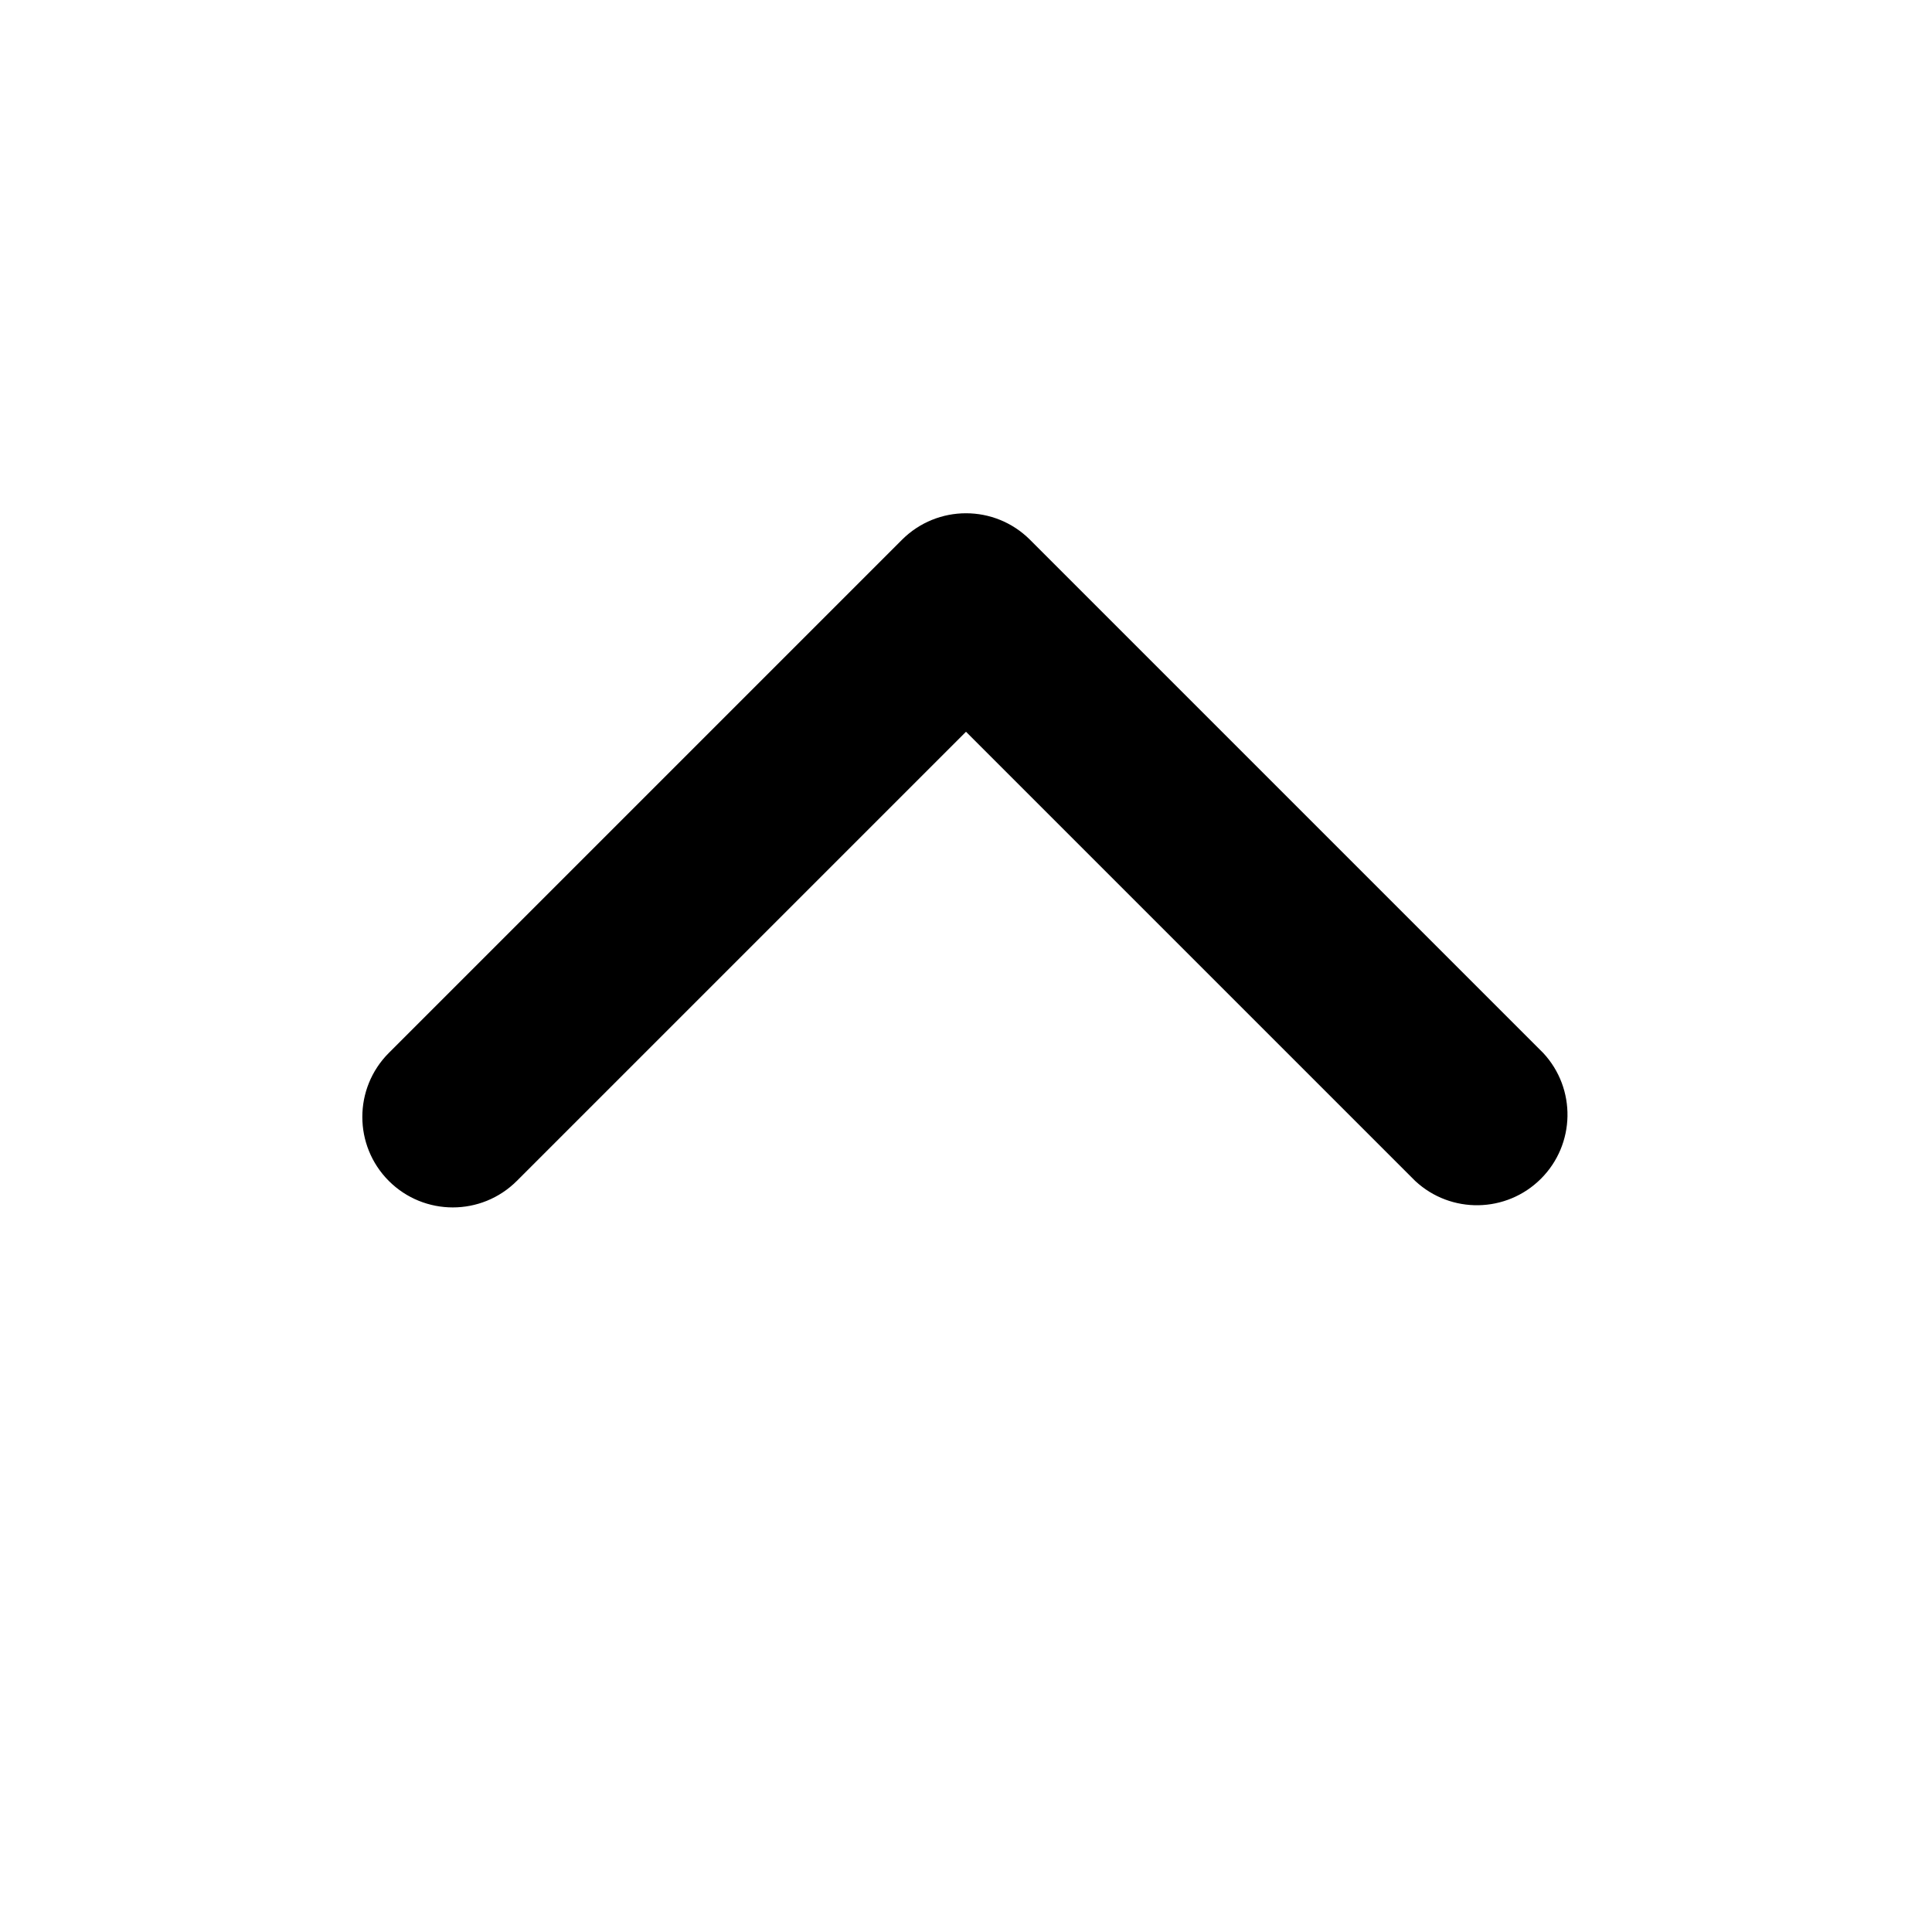
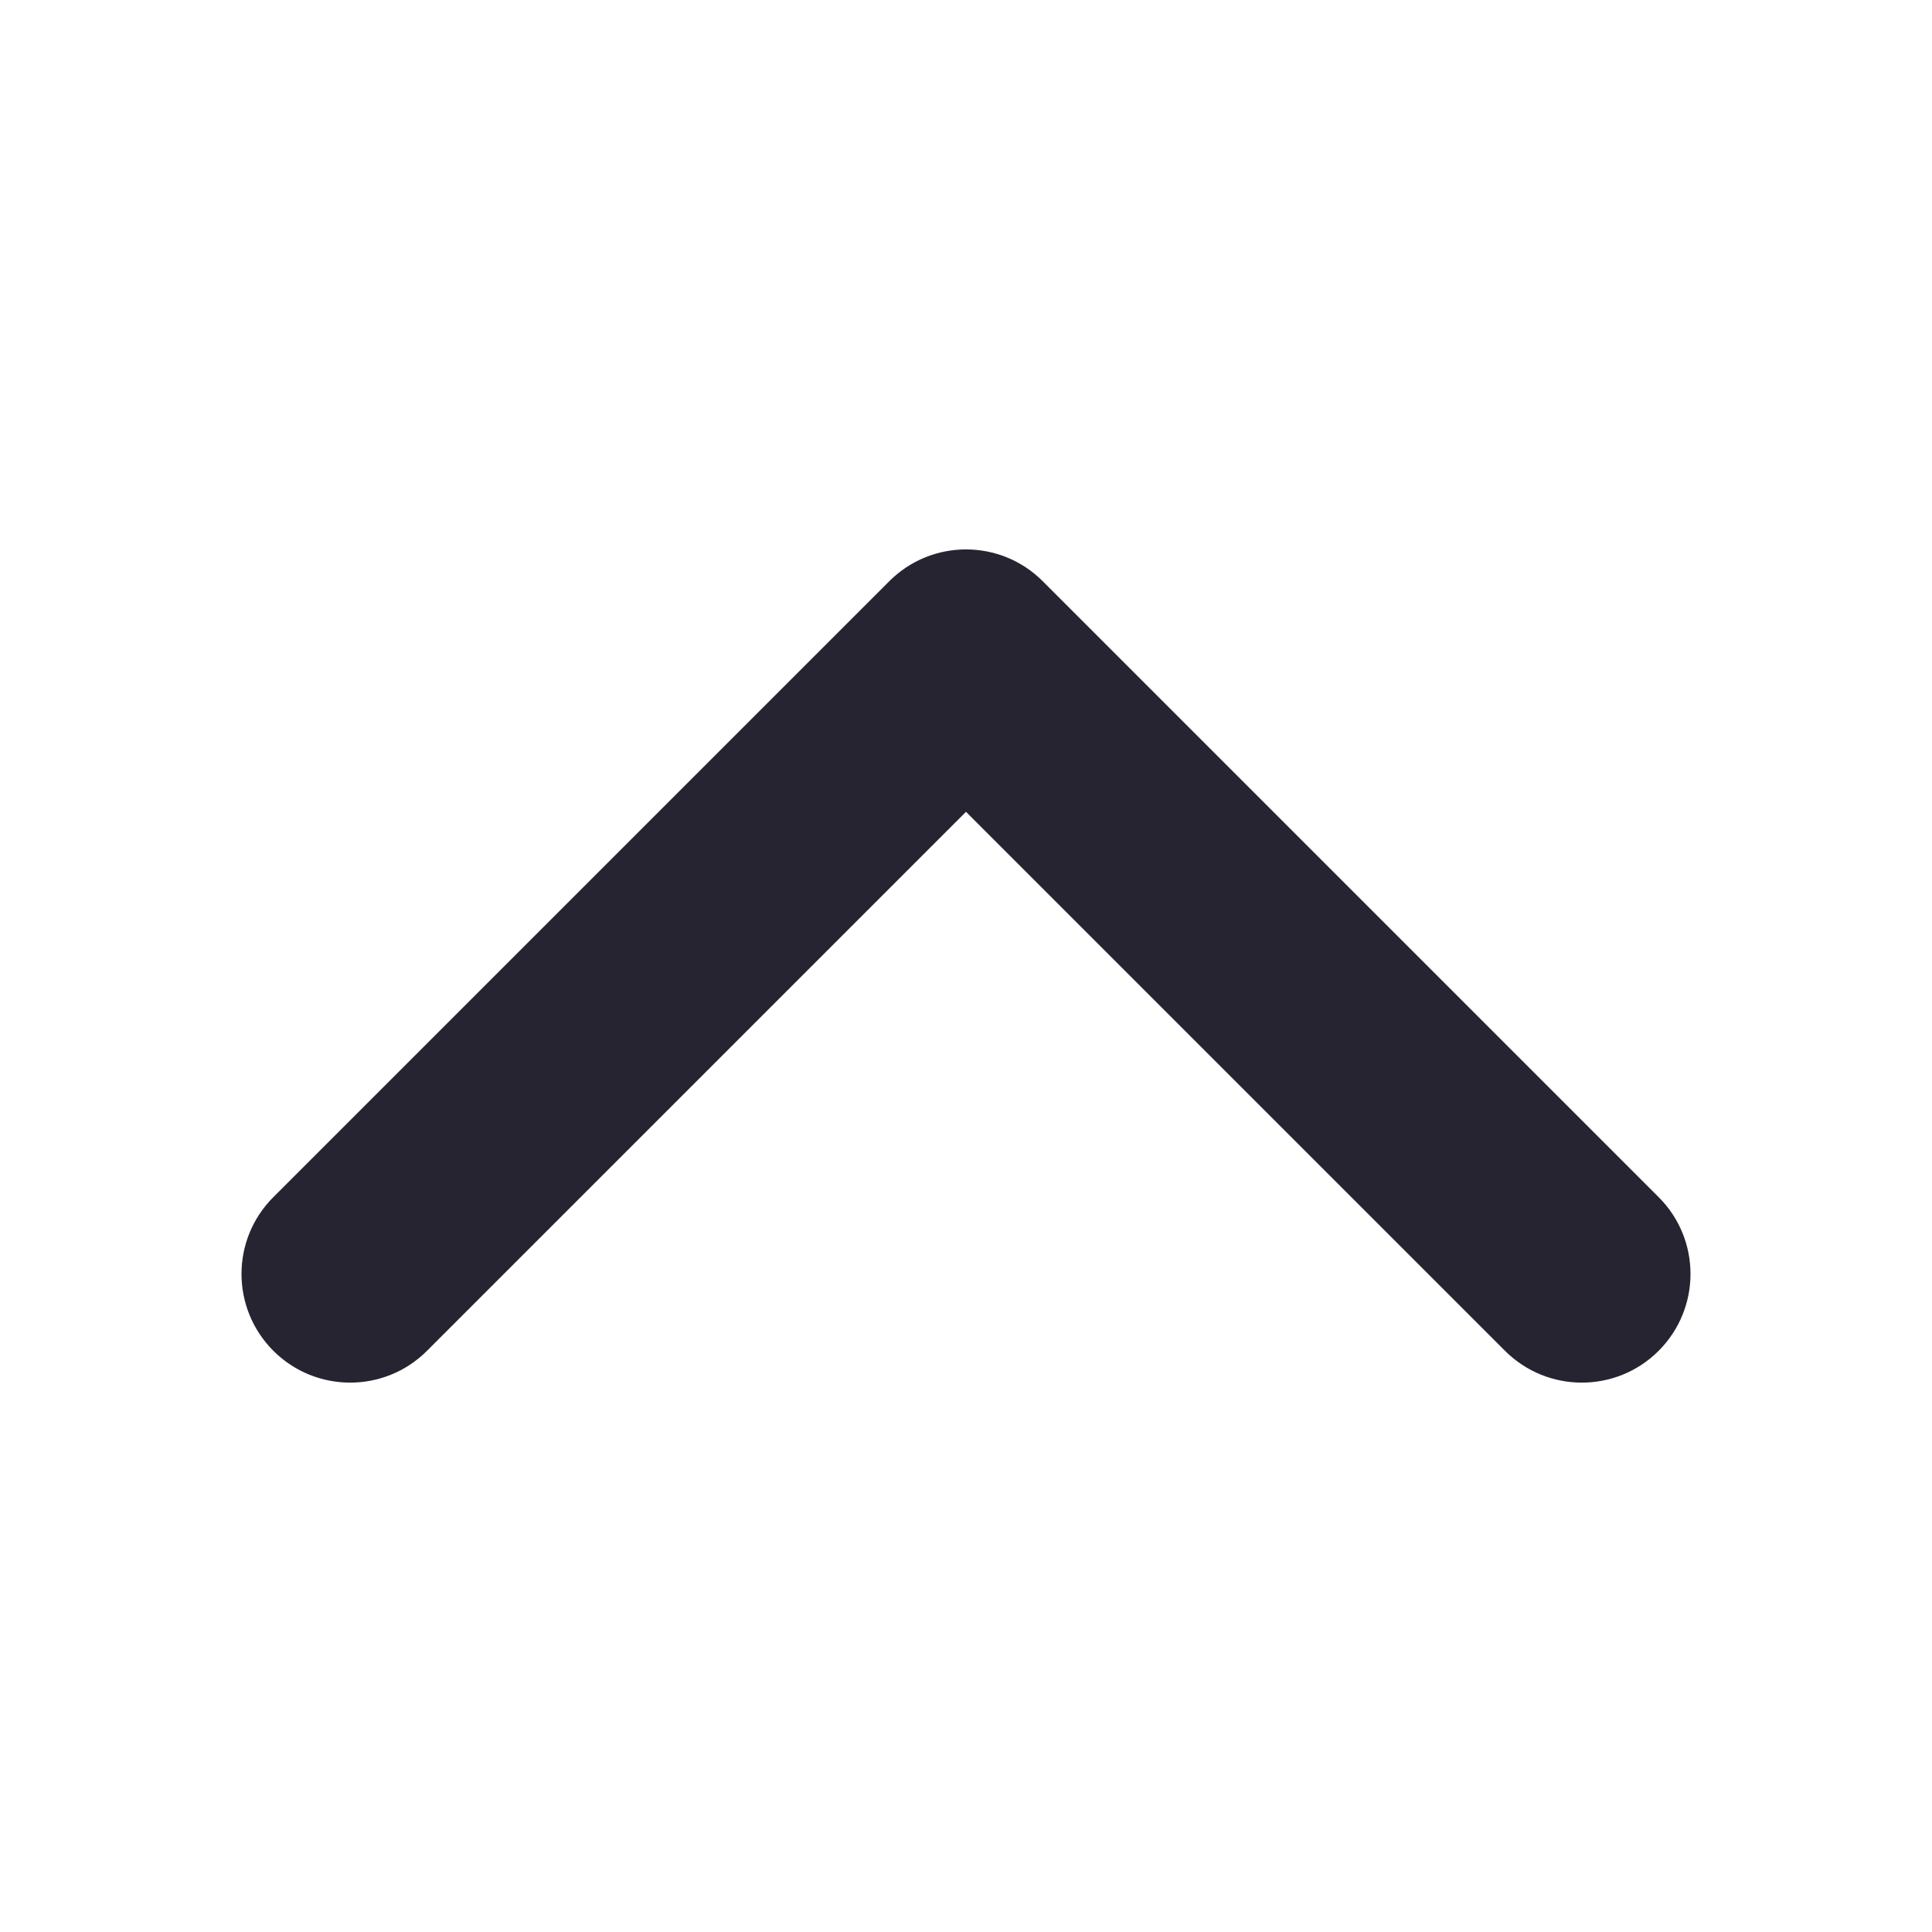
- <svg xmlns="http://www.w3.org/2000/svg" width="16" height="16" viewBox="0 0 16 16">
-   <path fill-rule="evenodd" d="M3.22 9.78a.75.75 0 010-1.06l4.25-4.25a.75.75 0 011.06 0l4.25 4.25a.75.75 0 01-1.06 1.06L8 6.06 4.28 9.78a.75.75 0 01-1.06 0z" />
+ <svg xmlns="http://www.w3.org/2000/svg" width="16" height="16" viewBox="0 0 16 16" fill="none">
+   <path fill-rule="evenodd" clip-rule="evenodd" d="M2.264 11.187C1.912 10.835 1.912 10.265 2.264 9.914L7.364 4.814C7.715 4.462 8.285 4.462 8.636 4.814L13.736 9.914C14.088 10.265 14.088 10.835 13.736 11.187C13.385 11.538 12.815 11.538 12.464 11.187L8 6.723L3.536 11.187C3.185 11.538 2.615 11.538 2.264 11.187Z" fill="#272431" />
</svg>
